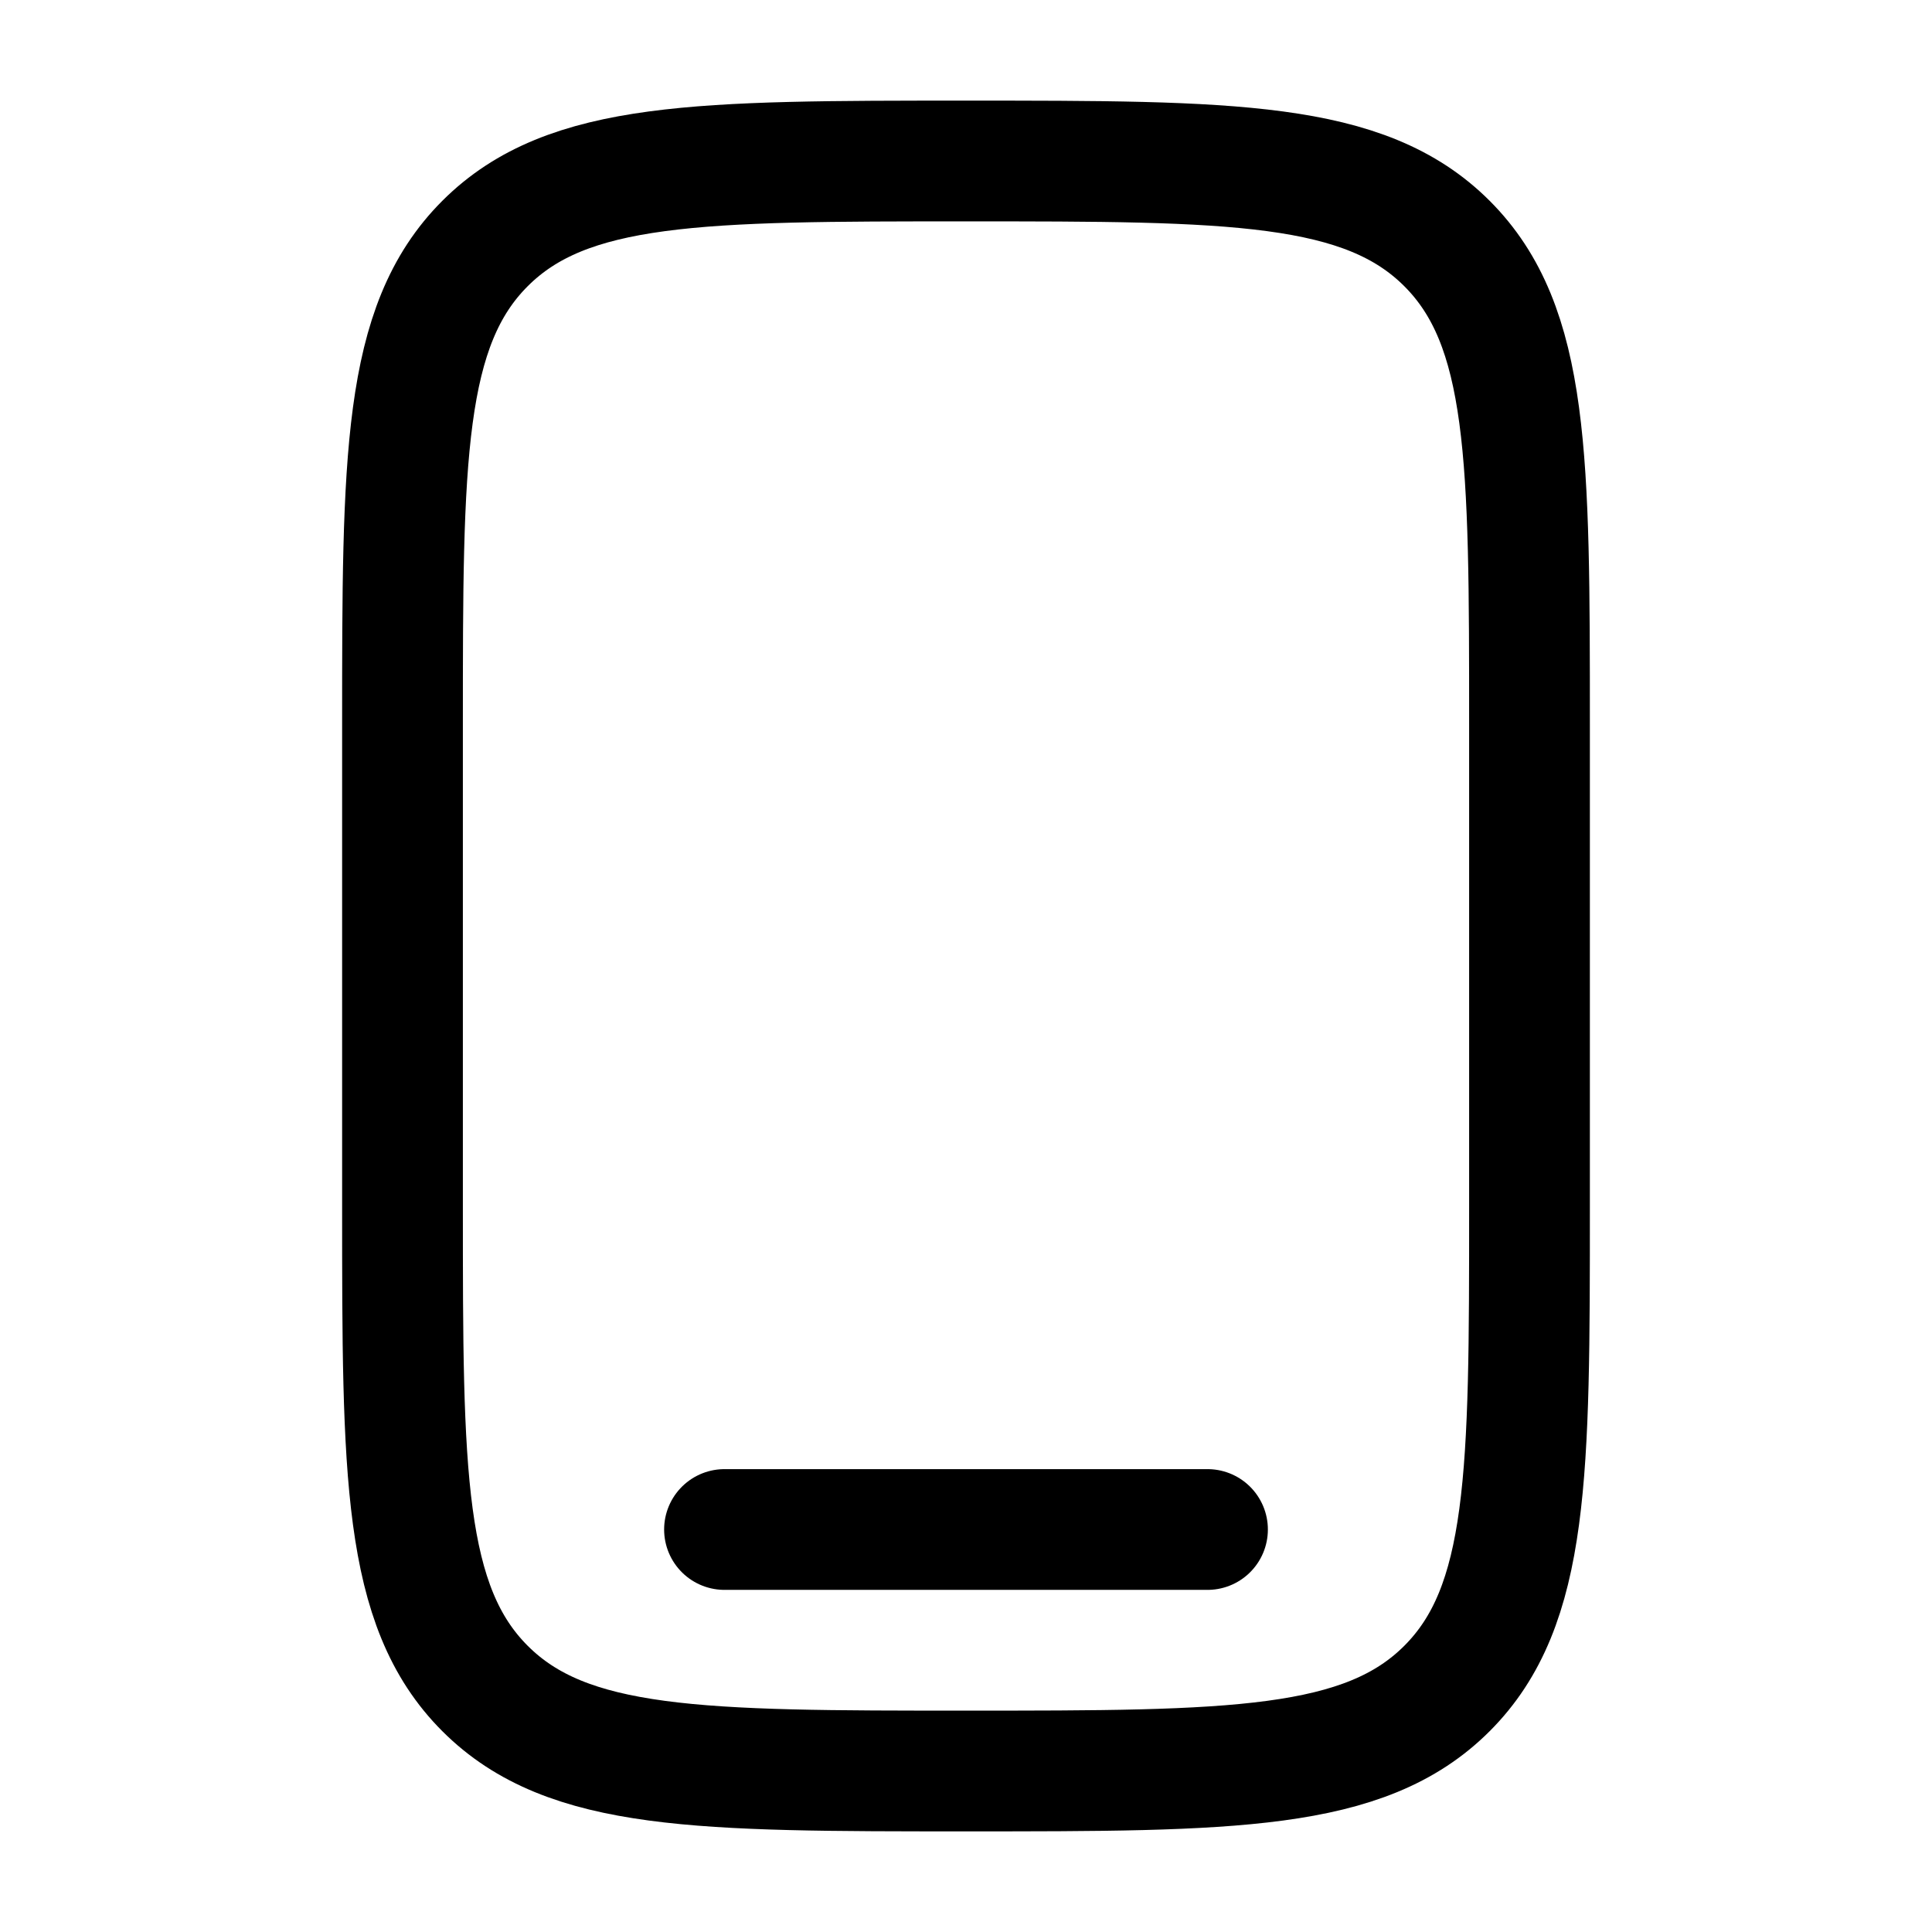
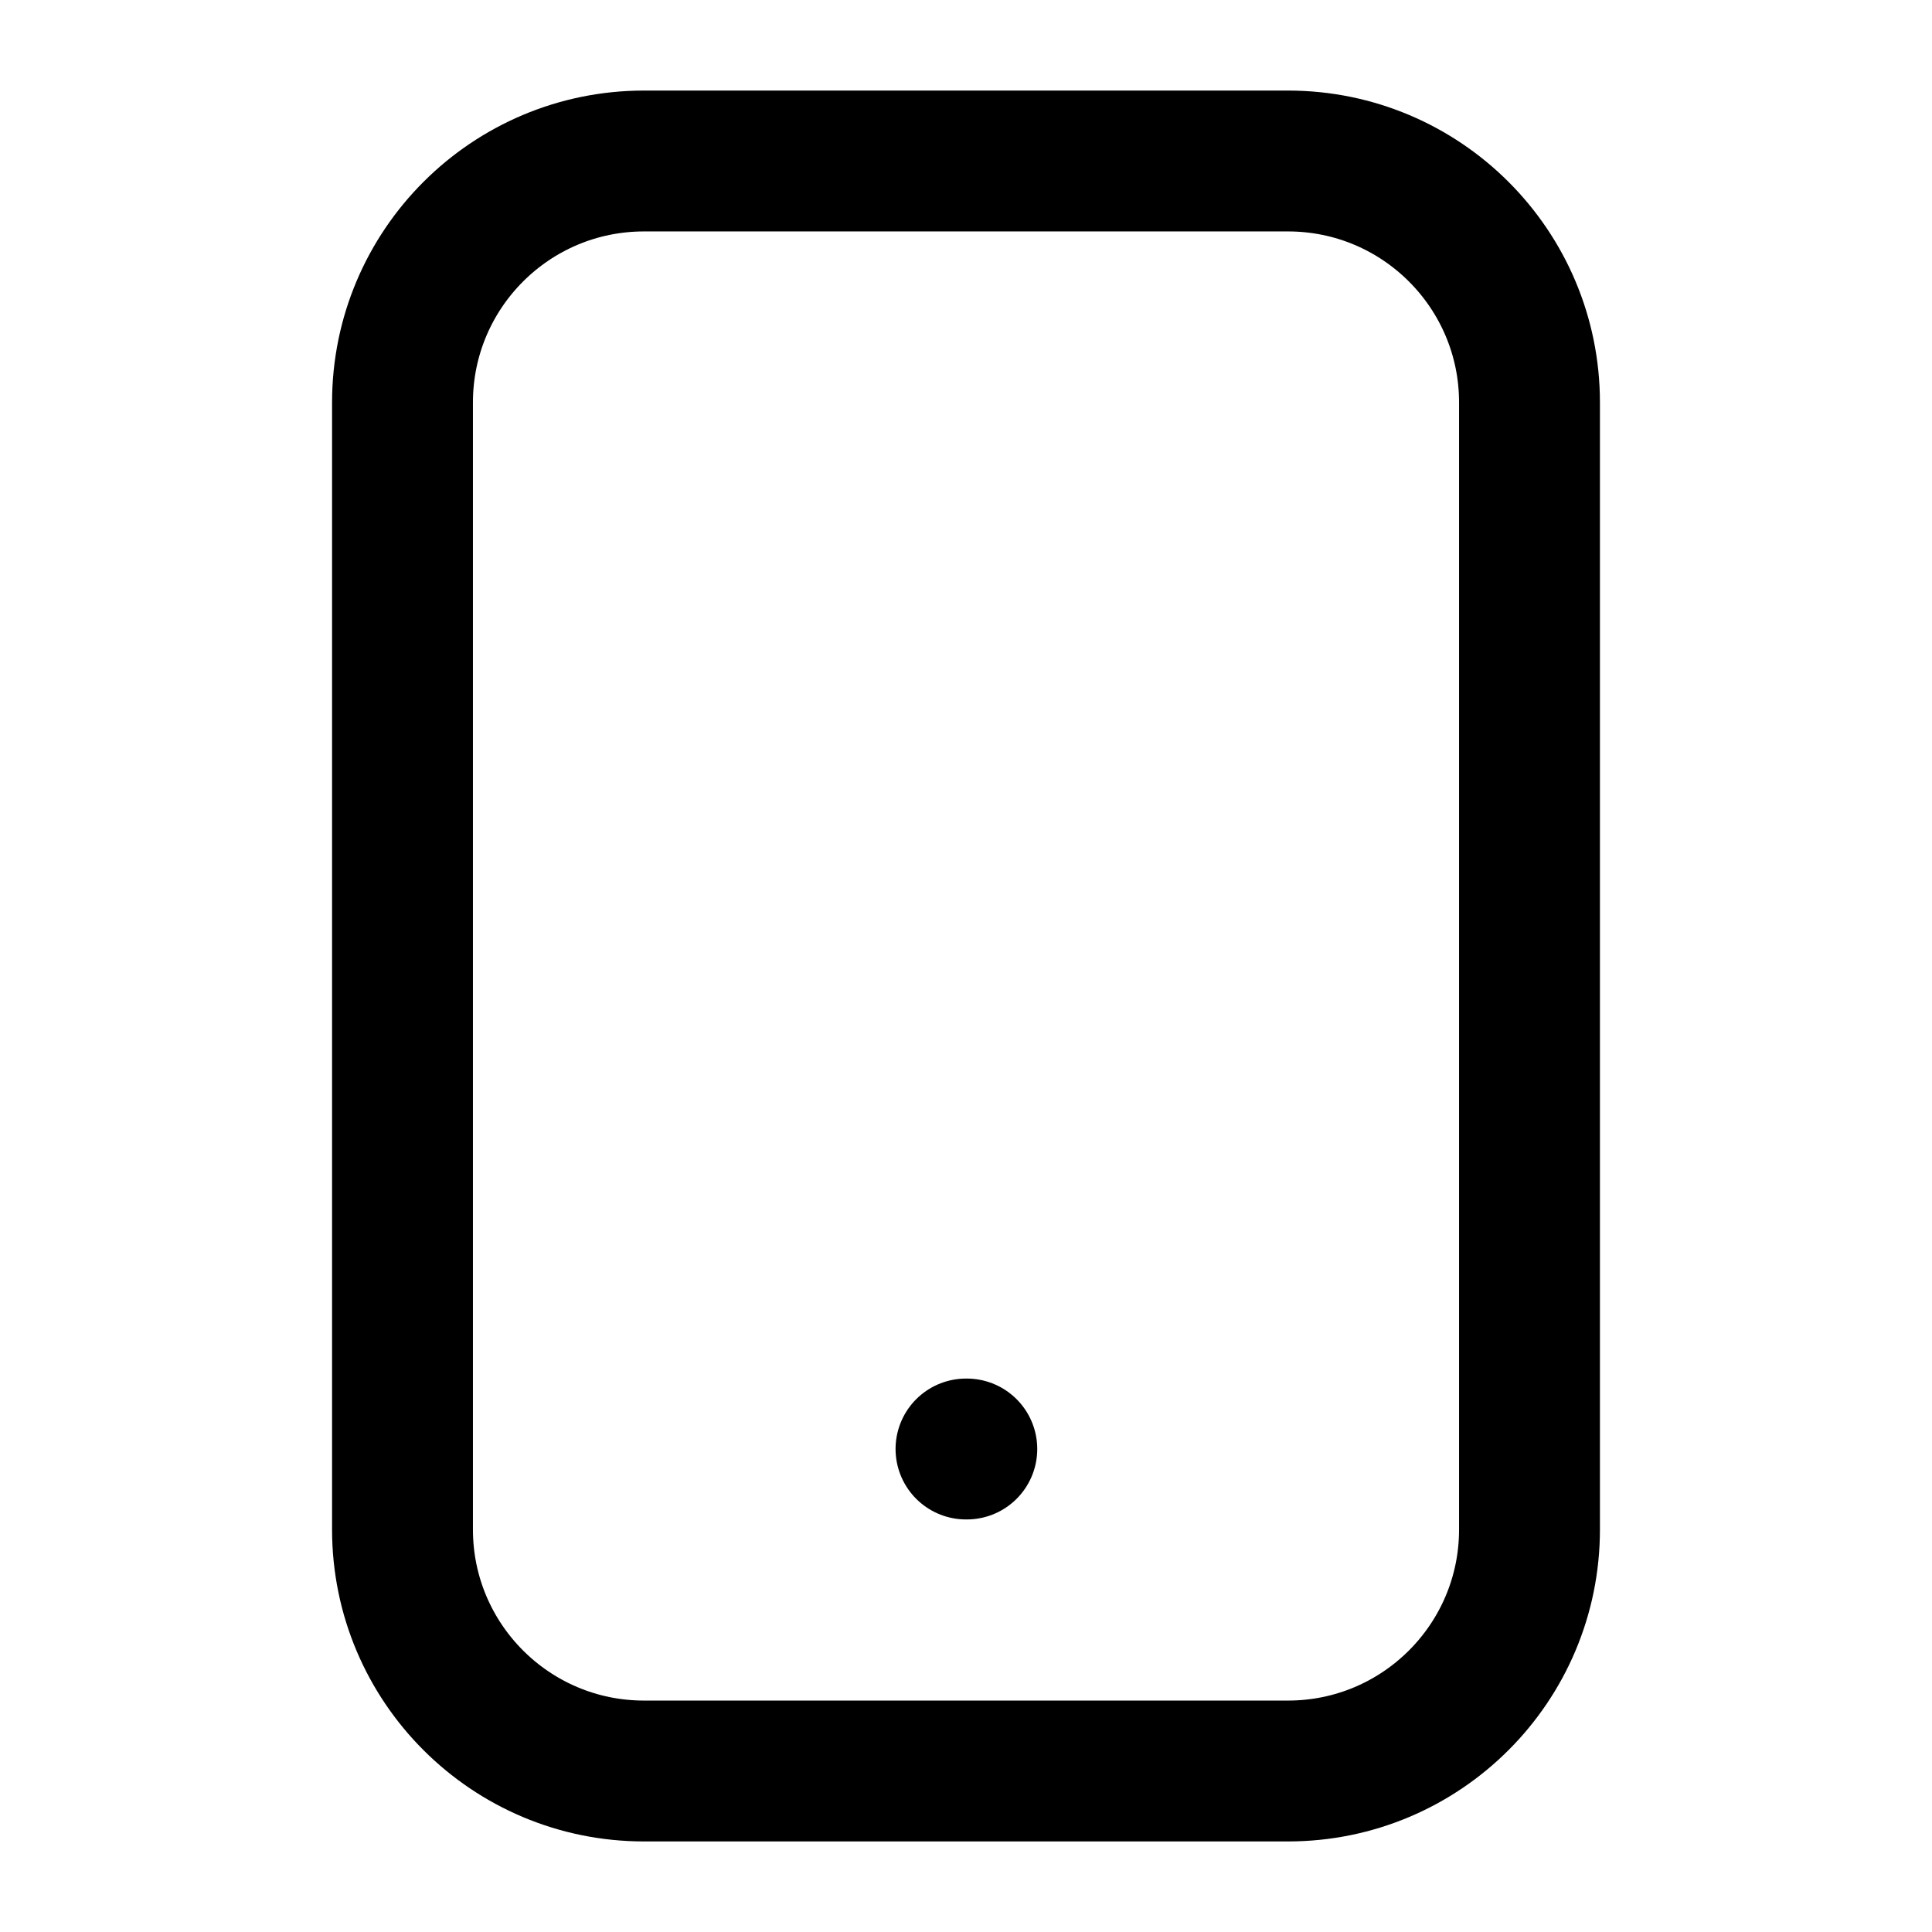
- <svg xmlns="http://www.w3.org/2000/svg" width="1em" height="1em" viewBox="0 0 24 24">
-   <g fill="none" stroke="currentColor" stroke-width="1.5">
-     <path d="M5 9c0-3.3 0-4.95 1.025-5.975C7.05 2 8.7 2 12 2s4.95 0 5.975 1.025C19 4.05 19 5.7 19 9v6c0 3.3 0 4.95-1.025 5.975C16.95 22 15.3 22 12 22s-4.95 0-5.975-1.025C5 19.95 5 18.3 5 15z" />
-     <path stroke-linecap="round" d="M15 19H9" />
-   </g>
+ <svg xmlns="http://www.w3.org/2000/svg" viewBox="0 0 24 24" fill="none" stroke="currentColor" stroke-width="1.75" stroke-linecap="round" stroke-linejoin="round">
+   <rect width="14" height="20" x="5" y="2" rx="3" />
+   <path d="M12 18L12.01 18" />
</svg>
